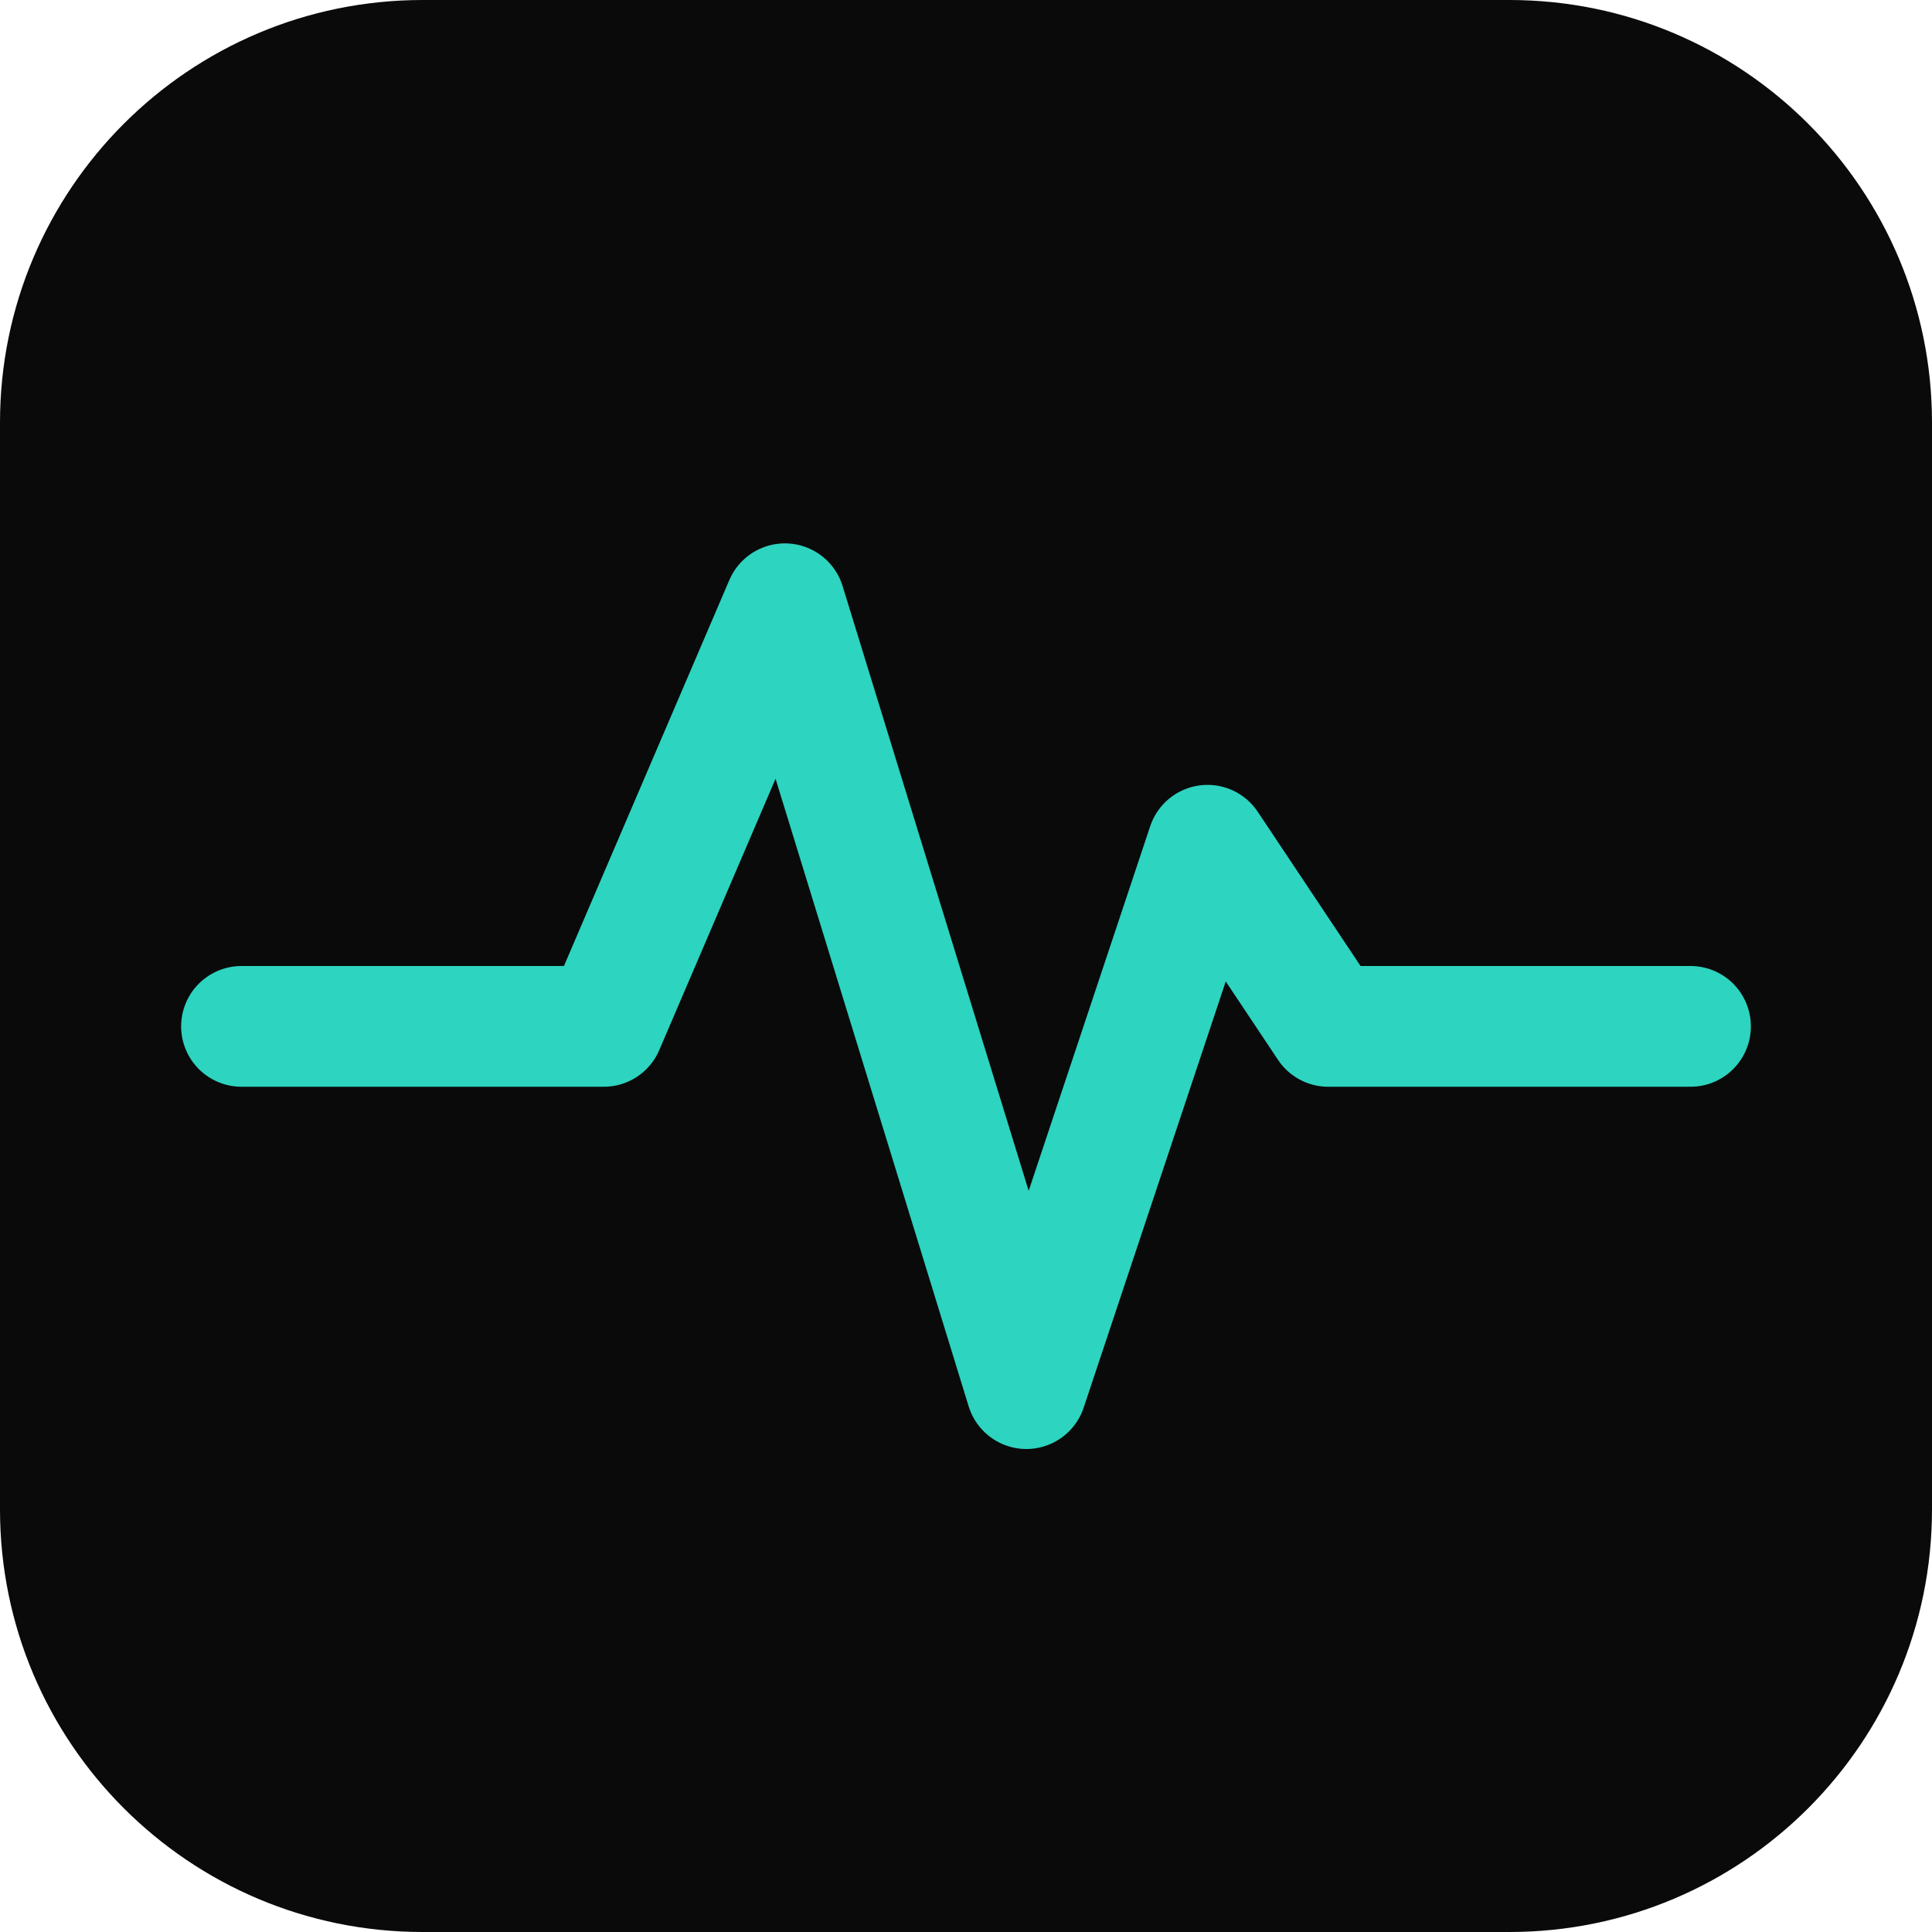
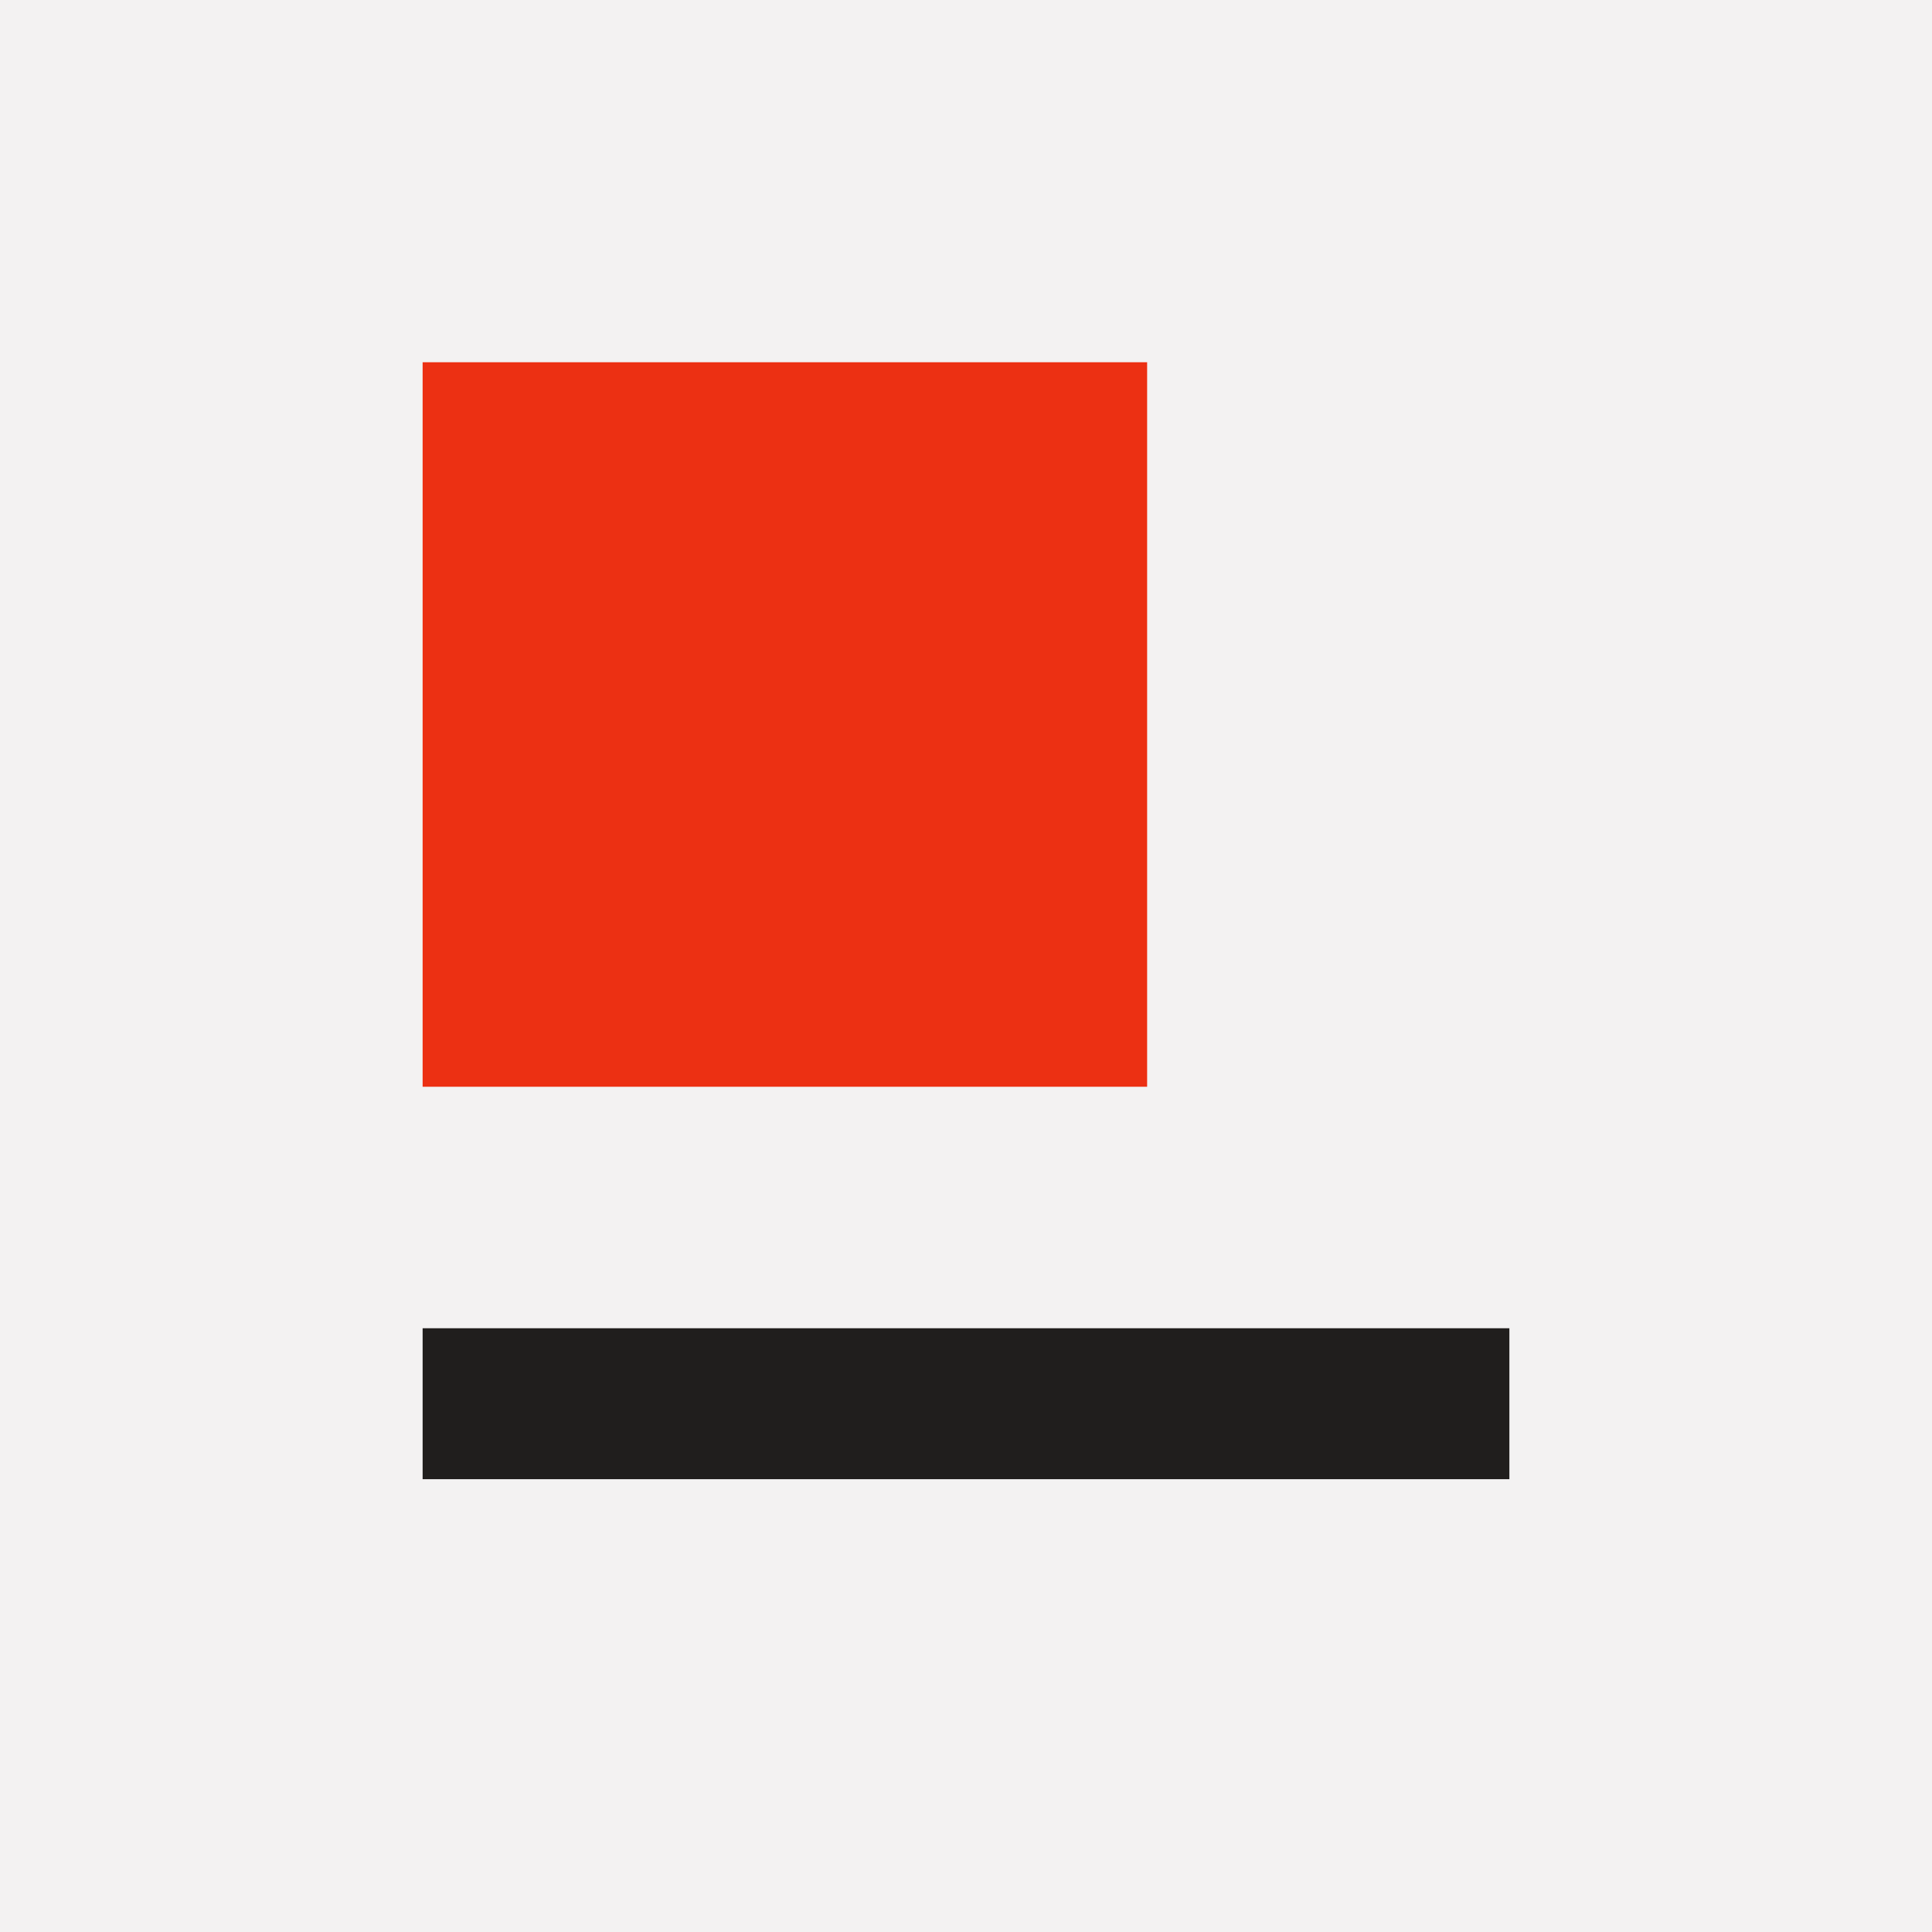
<svg xmlns="http://www.w3.org/2000/svg" viewBox="0 0 64 64">
-   <rect width="64" height="64" rx="14" fill="#0a0a0a" />
-   <polyline points="8,34 20,34 26,20 34,46 40,28 44,34 56,34" fill="none" stroke="#2dd4bf" stroke-width="4" stroke-linecap="round" stroke-linejoin="round" />
+   <rect width="64" height="64" fill="#f3f2f2" />
+   <rect x="14" y="12" width="24" height="24" fill="#ec3013" />
+   <rect x="14" y="44" width="36" height="5" fill="#201e1d" />
</svg>
